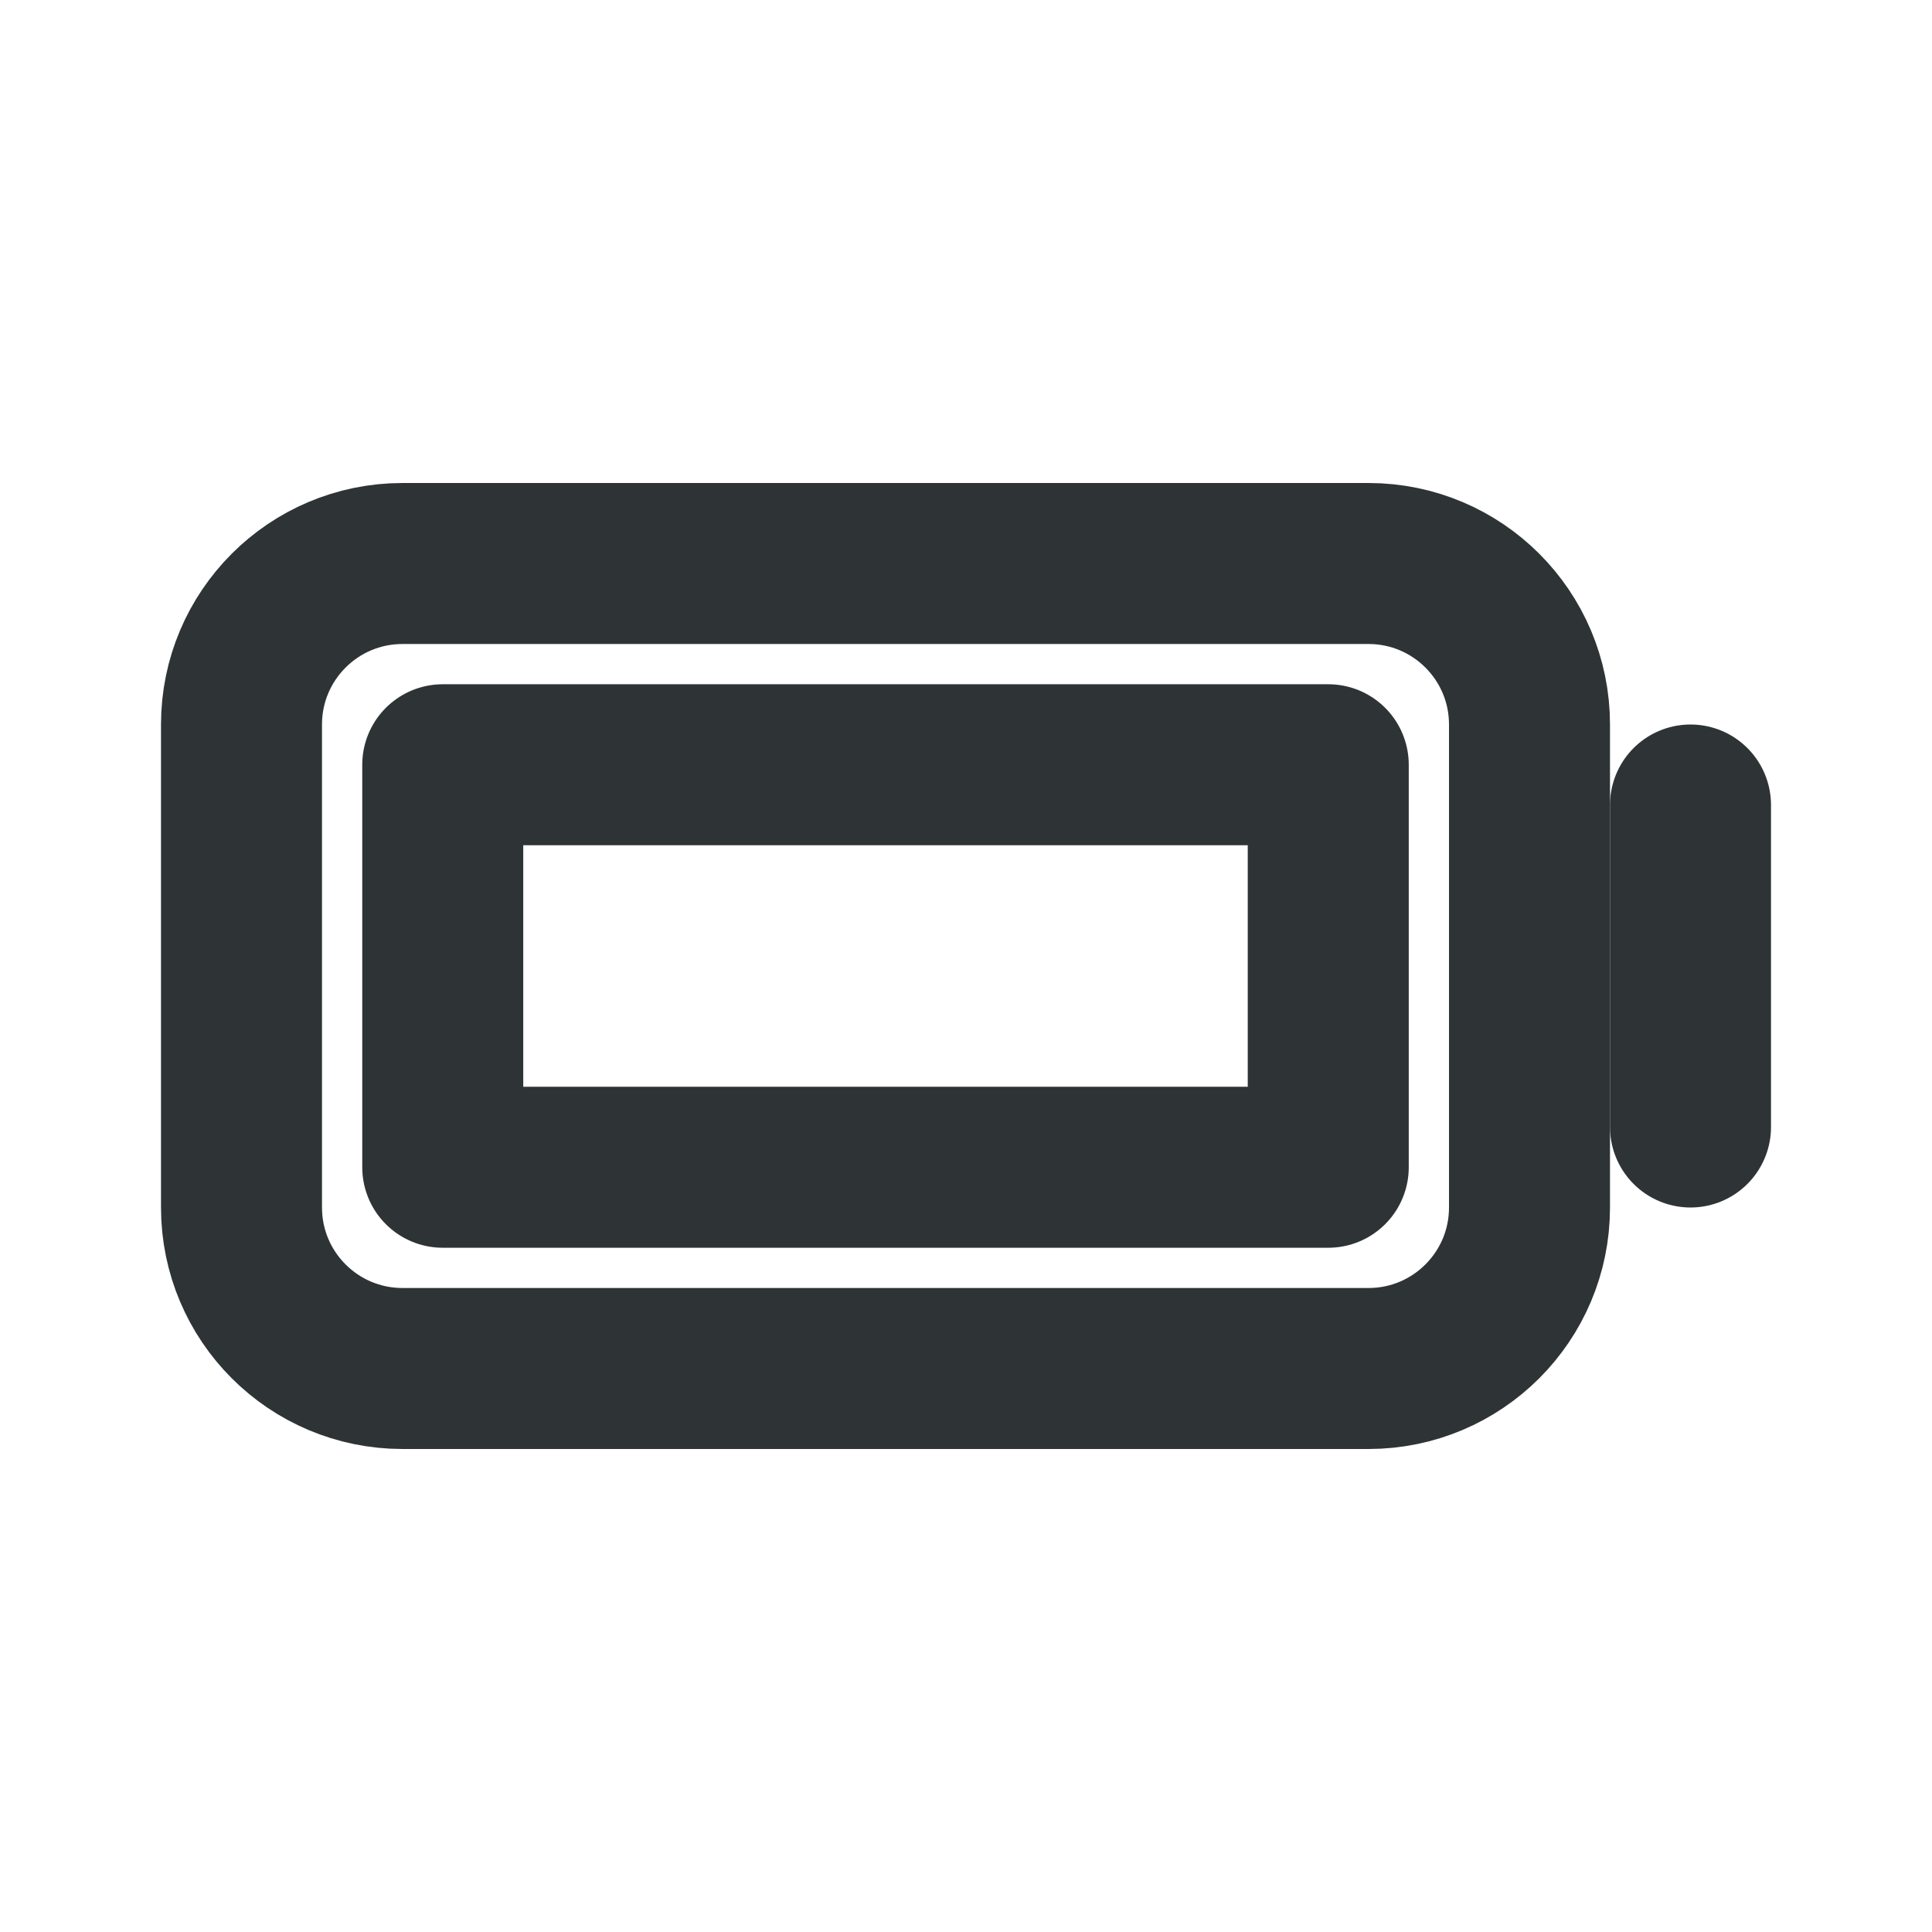
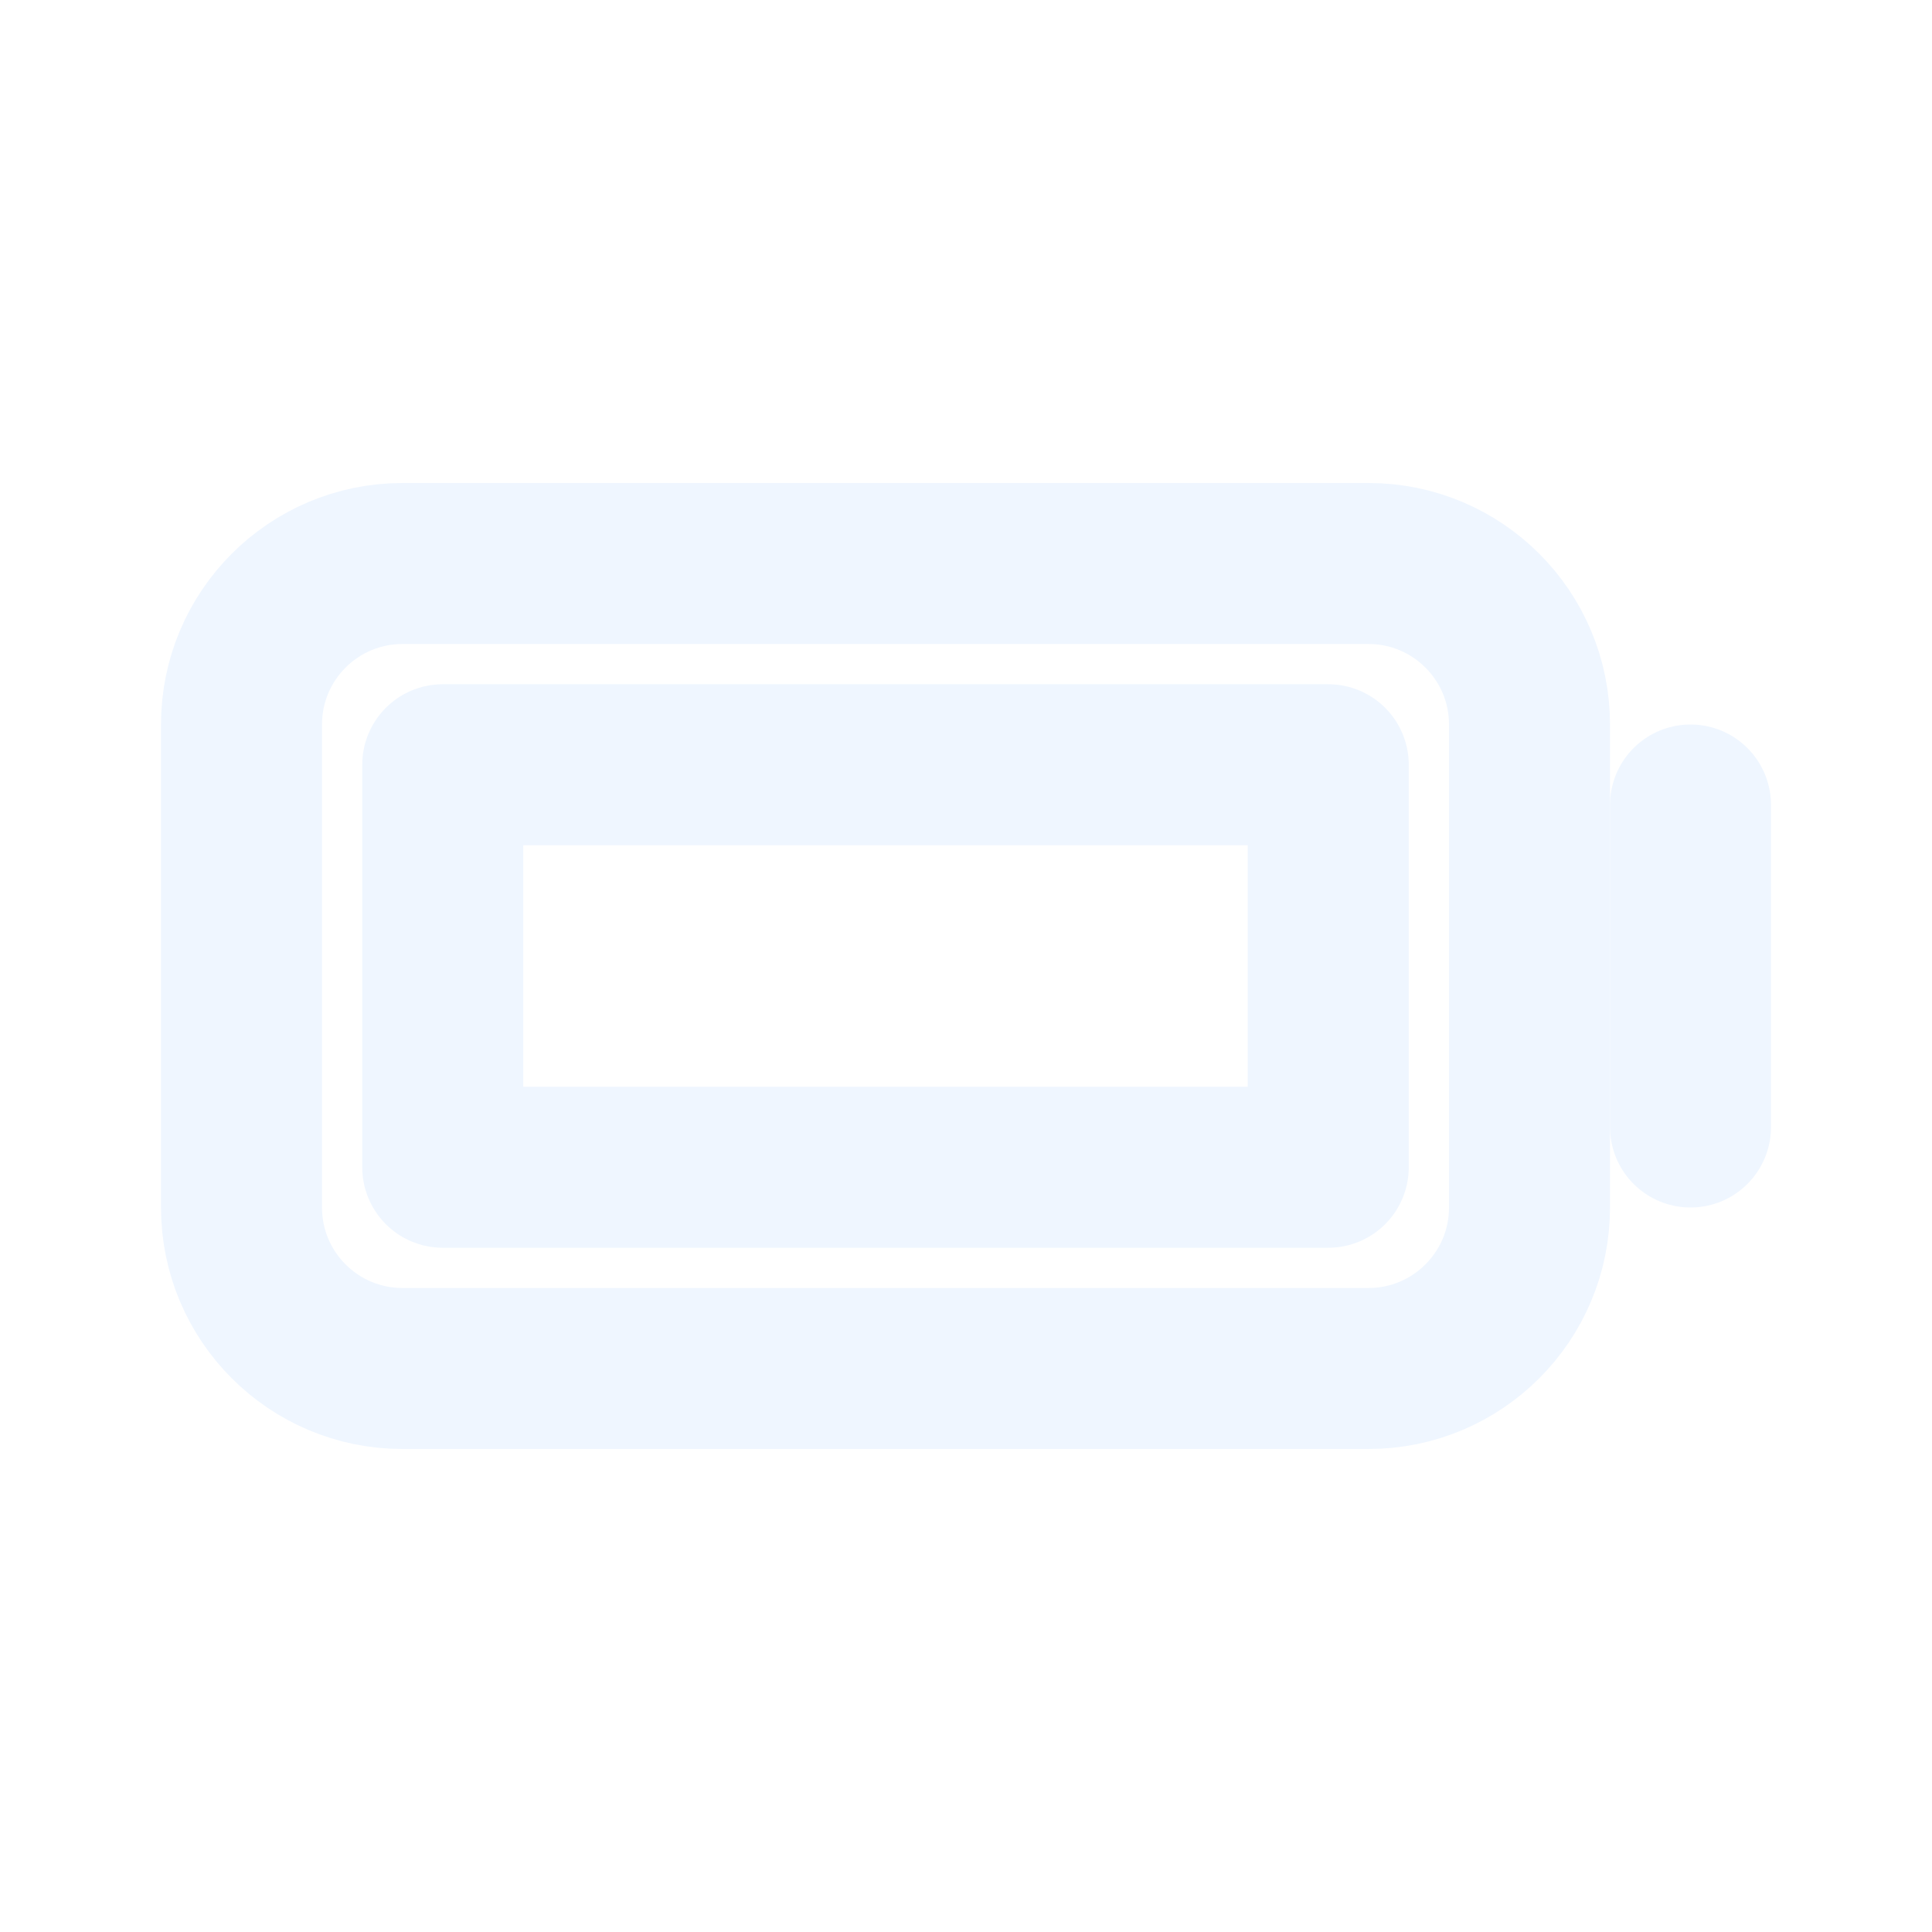
- <svg xmlns="http://www.w3.org/2000/svg" width="24" height="24" viewBox="0 0 24 24" fill="none" stroke="#2e3436" stroke-width="2.0" stroke-linecap="round" stroke-linejoin="round">
+ <svg xmlns="http://www.w3.org/2000/svg" width="24" height="24" viewBox="0 0 24 24" fill="none" stroke="#eff6ff" stroke-width="2.0" stroke-linecap="round" stroke-linejoin="round">
  <rect x="3" y="7" width="16" height="10" rx="2" />
  <path d="M21 10v4M5.5 9.5h11v5h-11z" />
</svg>
